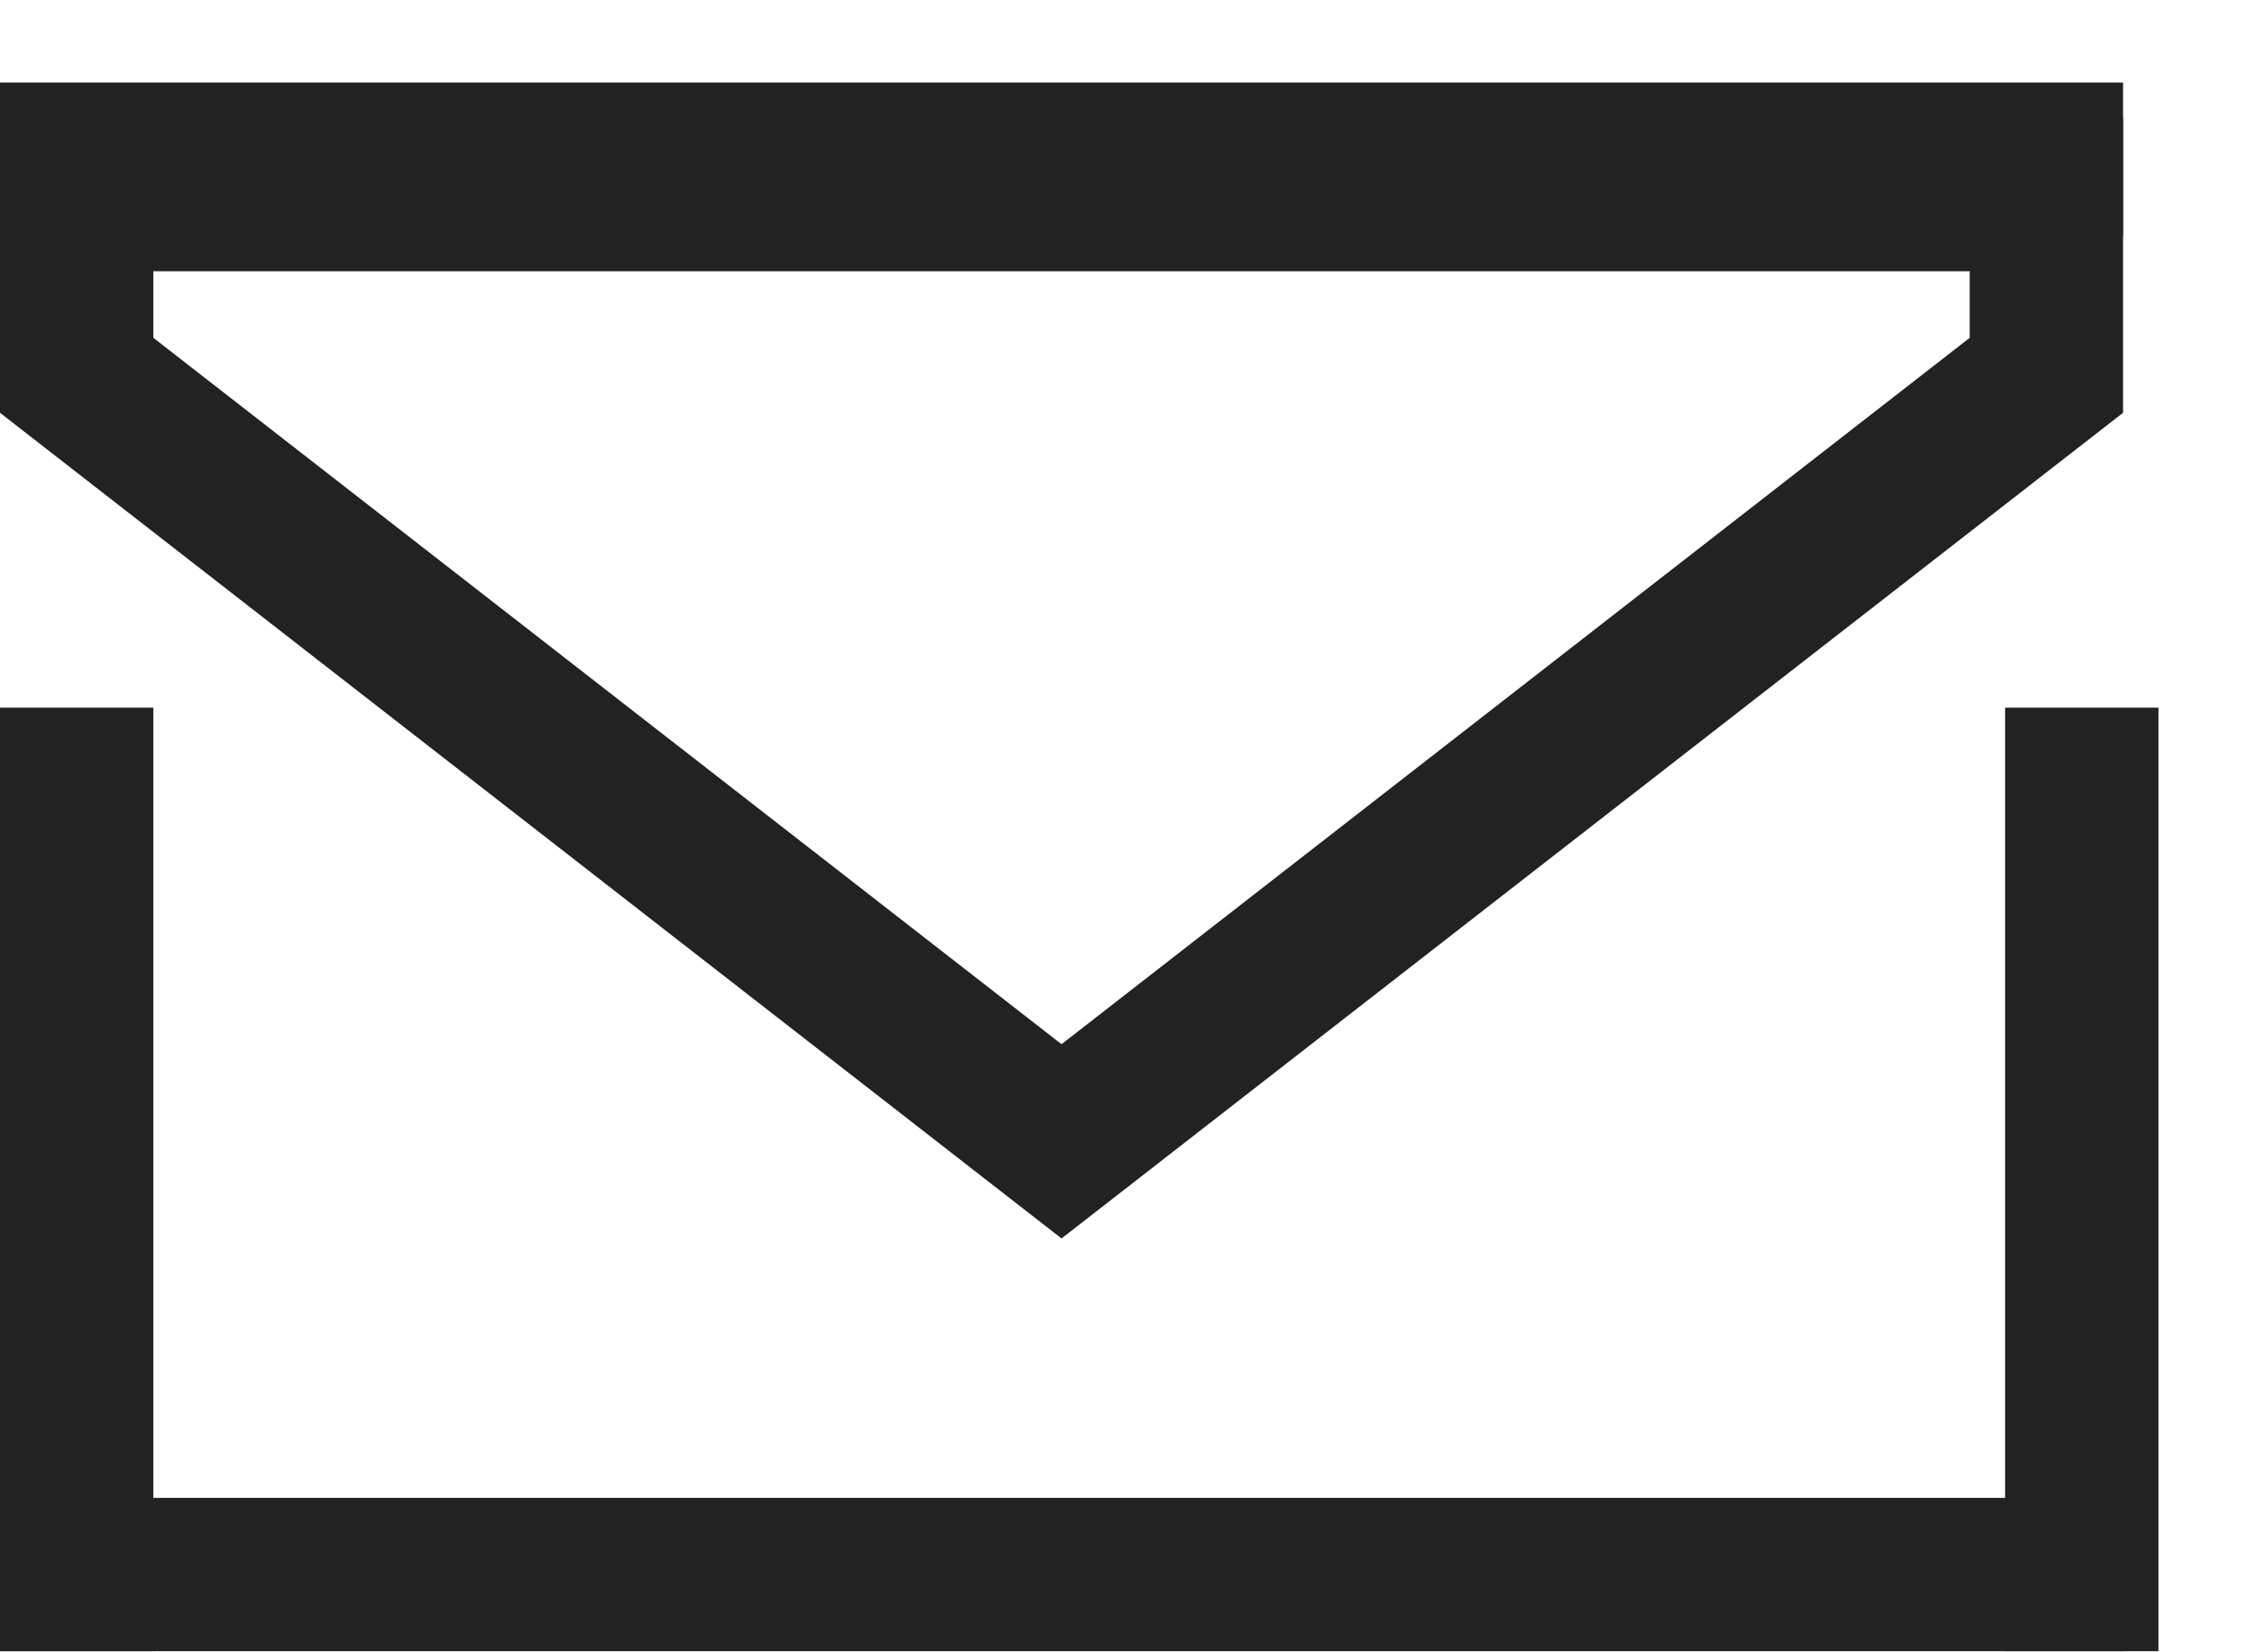
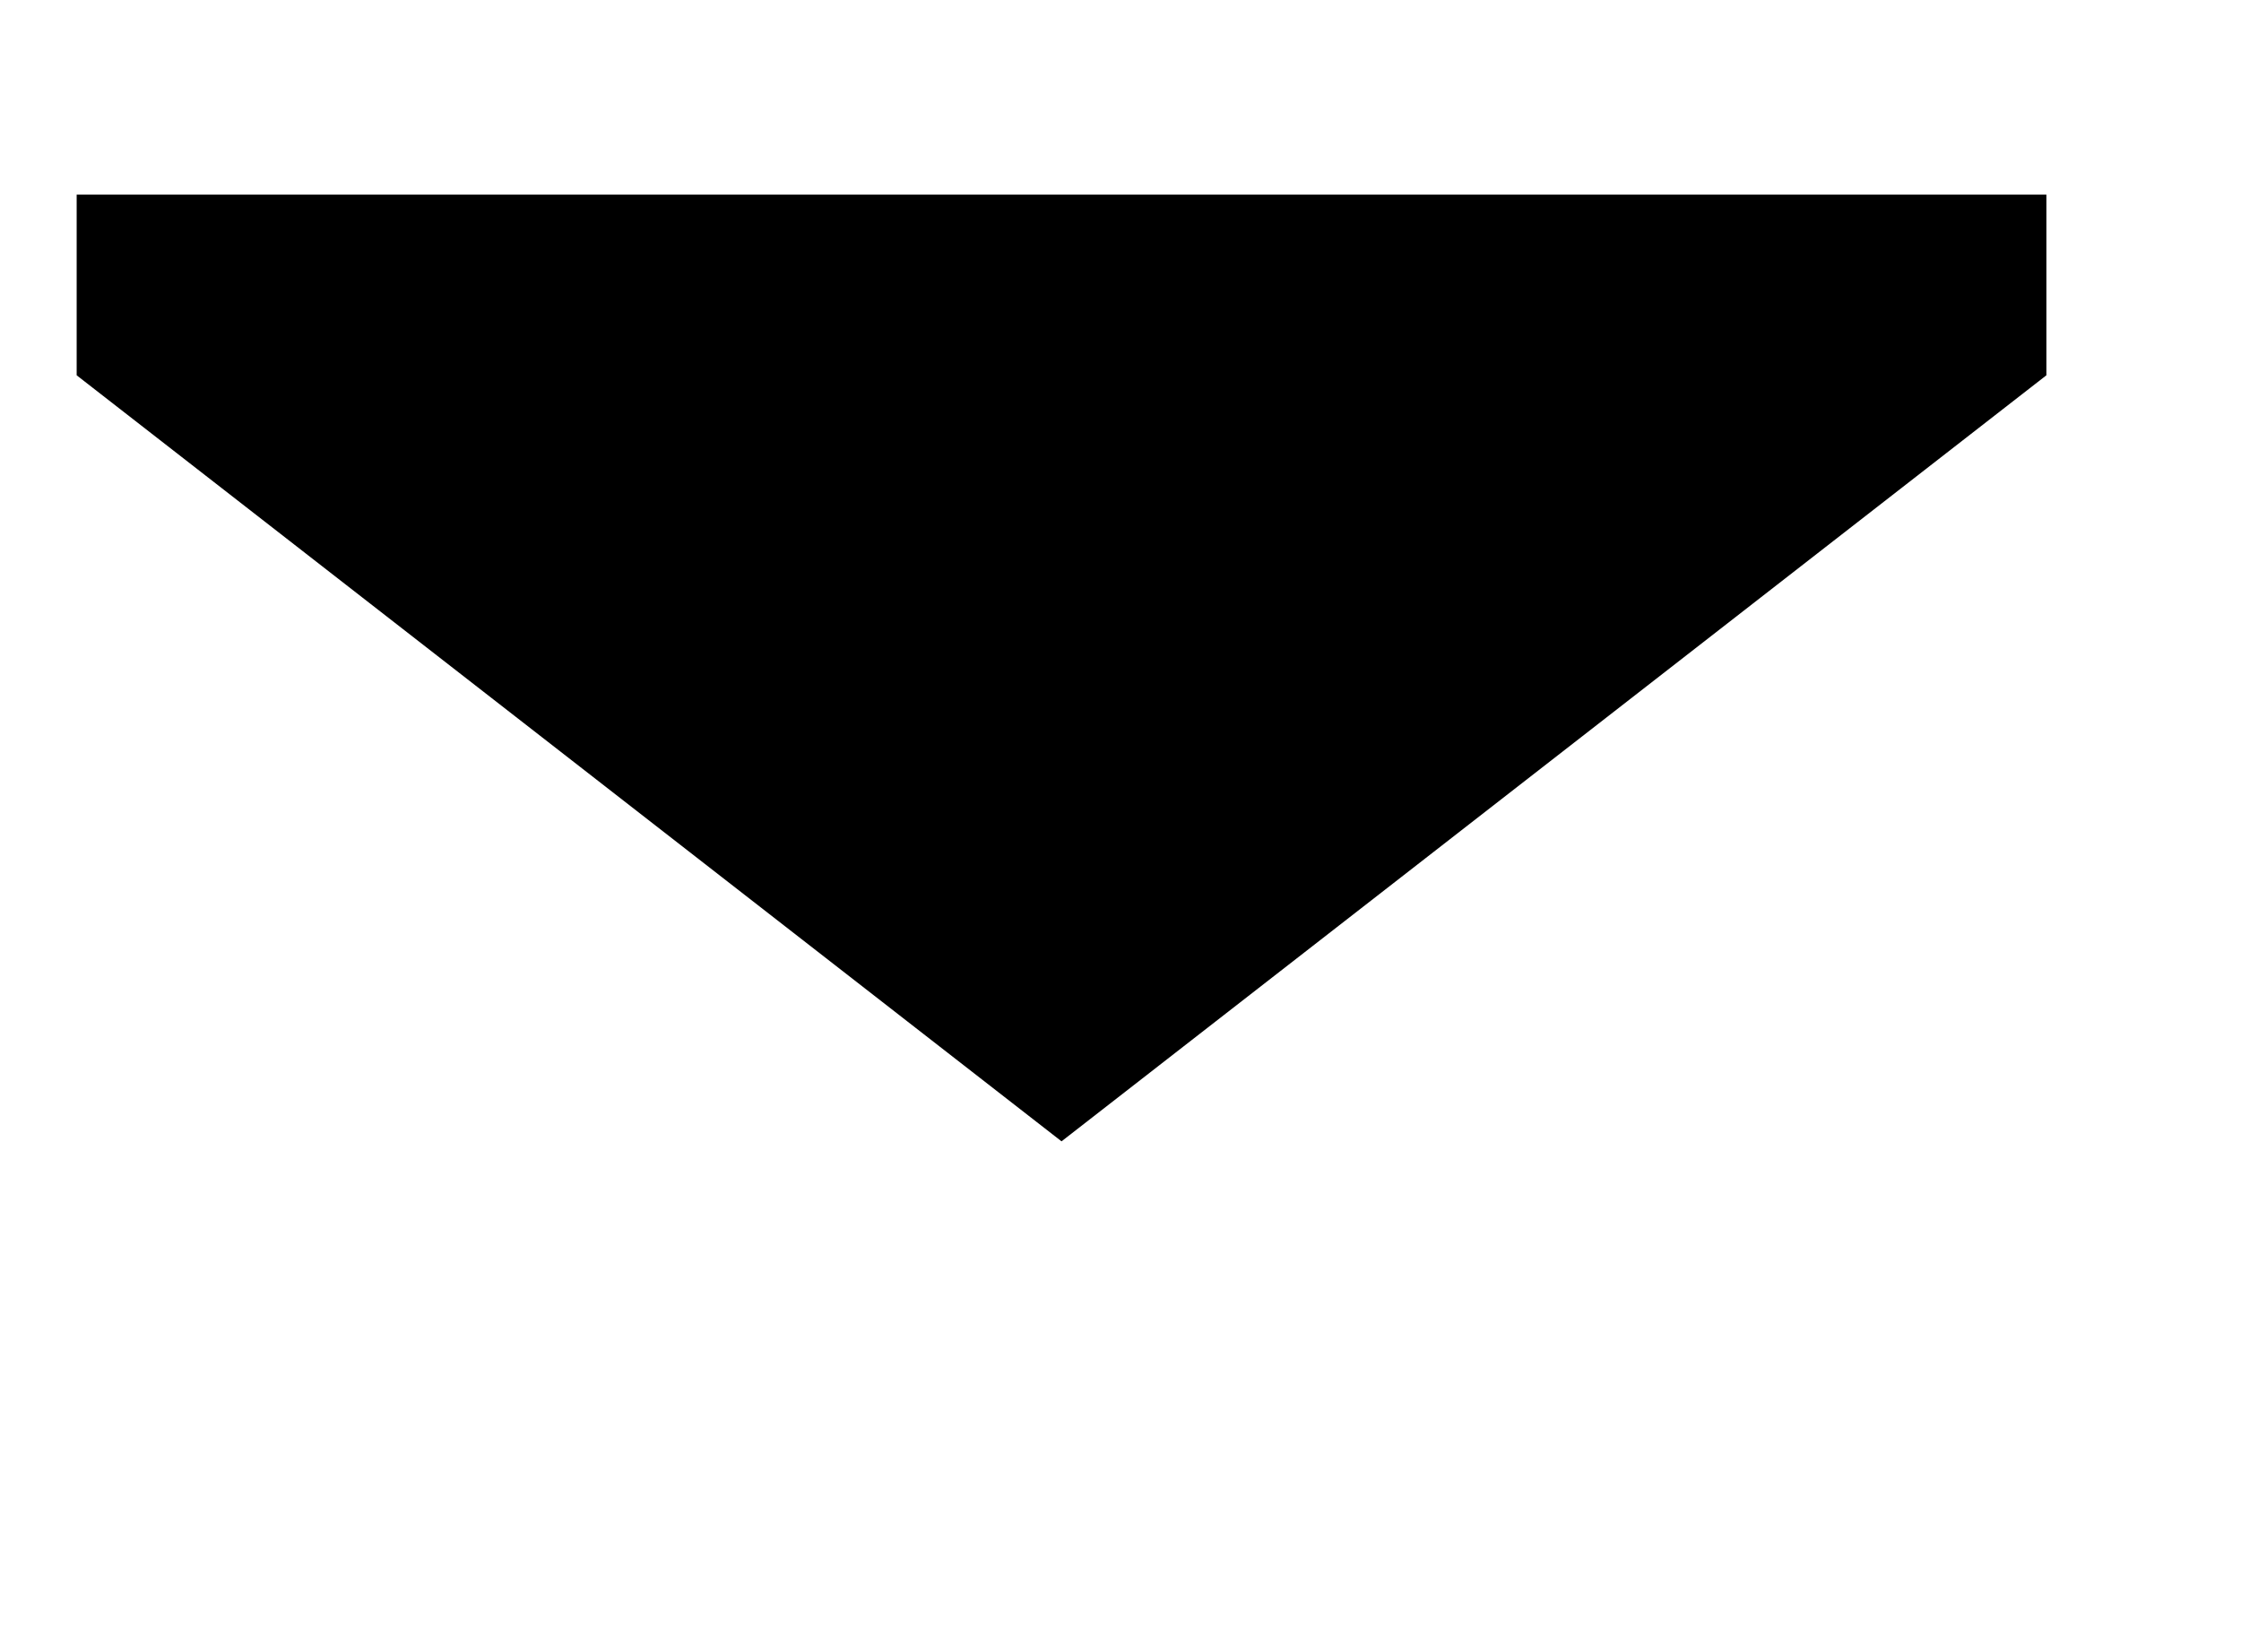
- <svg xmlns="http://www.w3.org/2000/svg" width="19" height="14" viewBox="0 0 19 14" fill="none">
-   <line x1="0.65" y1="6" x2="0.65" y2="14" stroke="#222222" stroke-width="1.3" />
-   <line x1="17.65" y1="6" x2="17.65" y2="14" stroke="#222222" stroke-width="1.3" />
-   <line y1="13.35" x2="18" y2="13.35" stroke="#222222" stroke-width="1.3" />
-   <line y1="1.35" x2="18" y2="1.35" stroke="#222222" stroke-width="1.3" />
-   <path d="M17.35 3.182L9 9.677L0.65 3.182V1.65H3.5L9 1.65H14H17.35V3.182Z" stroke="#222222" stroke-width="1.3" />
+ <svg xmlns="http://www.w3.org/2000/svg" width="19" height="14" viewBox="0 0 19 14">
+   <line x1="0.65" y1="6" x2="0.65" y2="14" stroke-width="1.3" />
+   <line x1="17.65" y1="6" x2="17.65" y2="14" stroke-width="1.3" />
+   <line y1="13.35" x2="18" y2="13.35" stroke-width="1.3" />
+   <line y1="1.35" x2="18" y2="1.35" stroke-width="1.3" />
+   <path d="M17.35 3.182L9 9.677L0.65 3.182V1.65H3.5L9 1.65H14H17.35V3.182Z" stroke-width="1.3" />
</svg>
